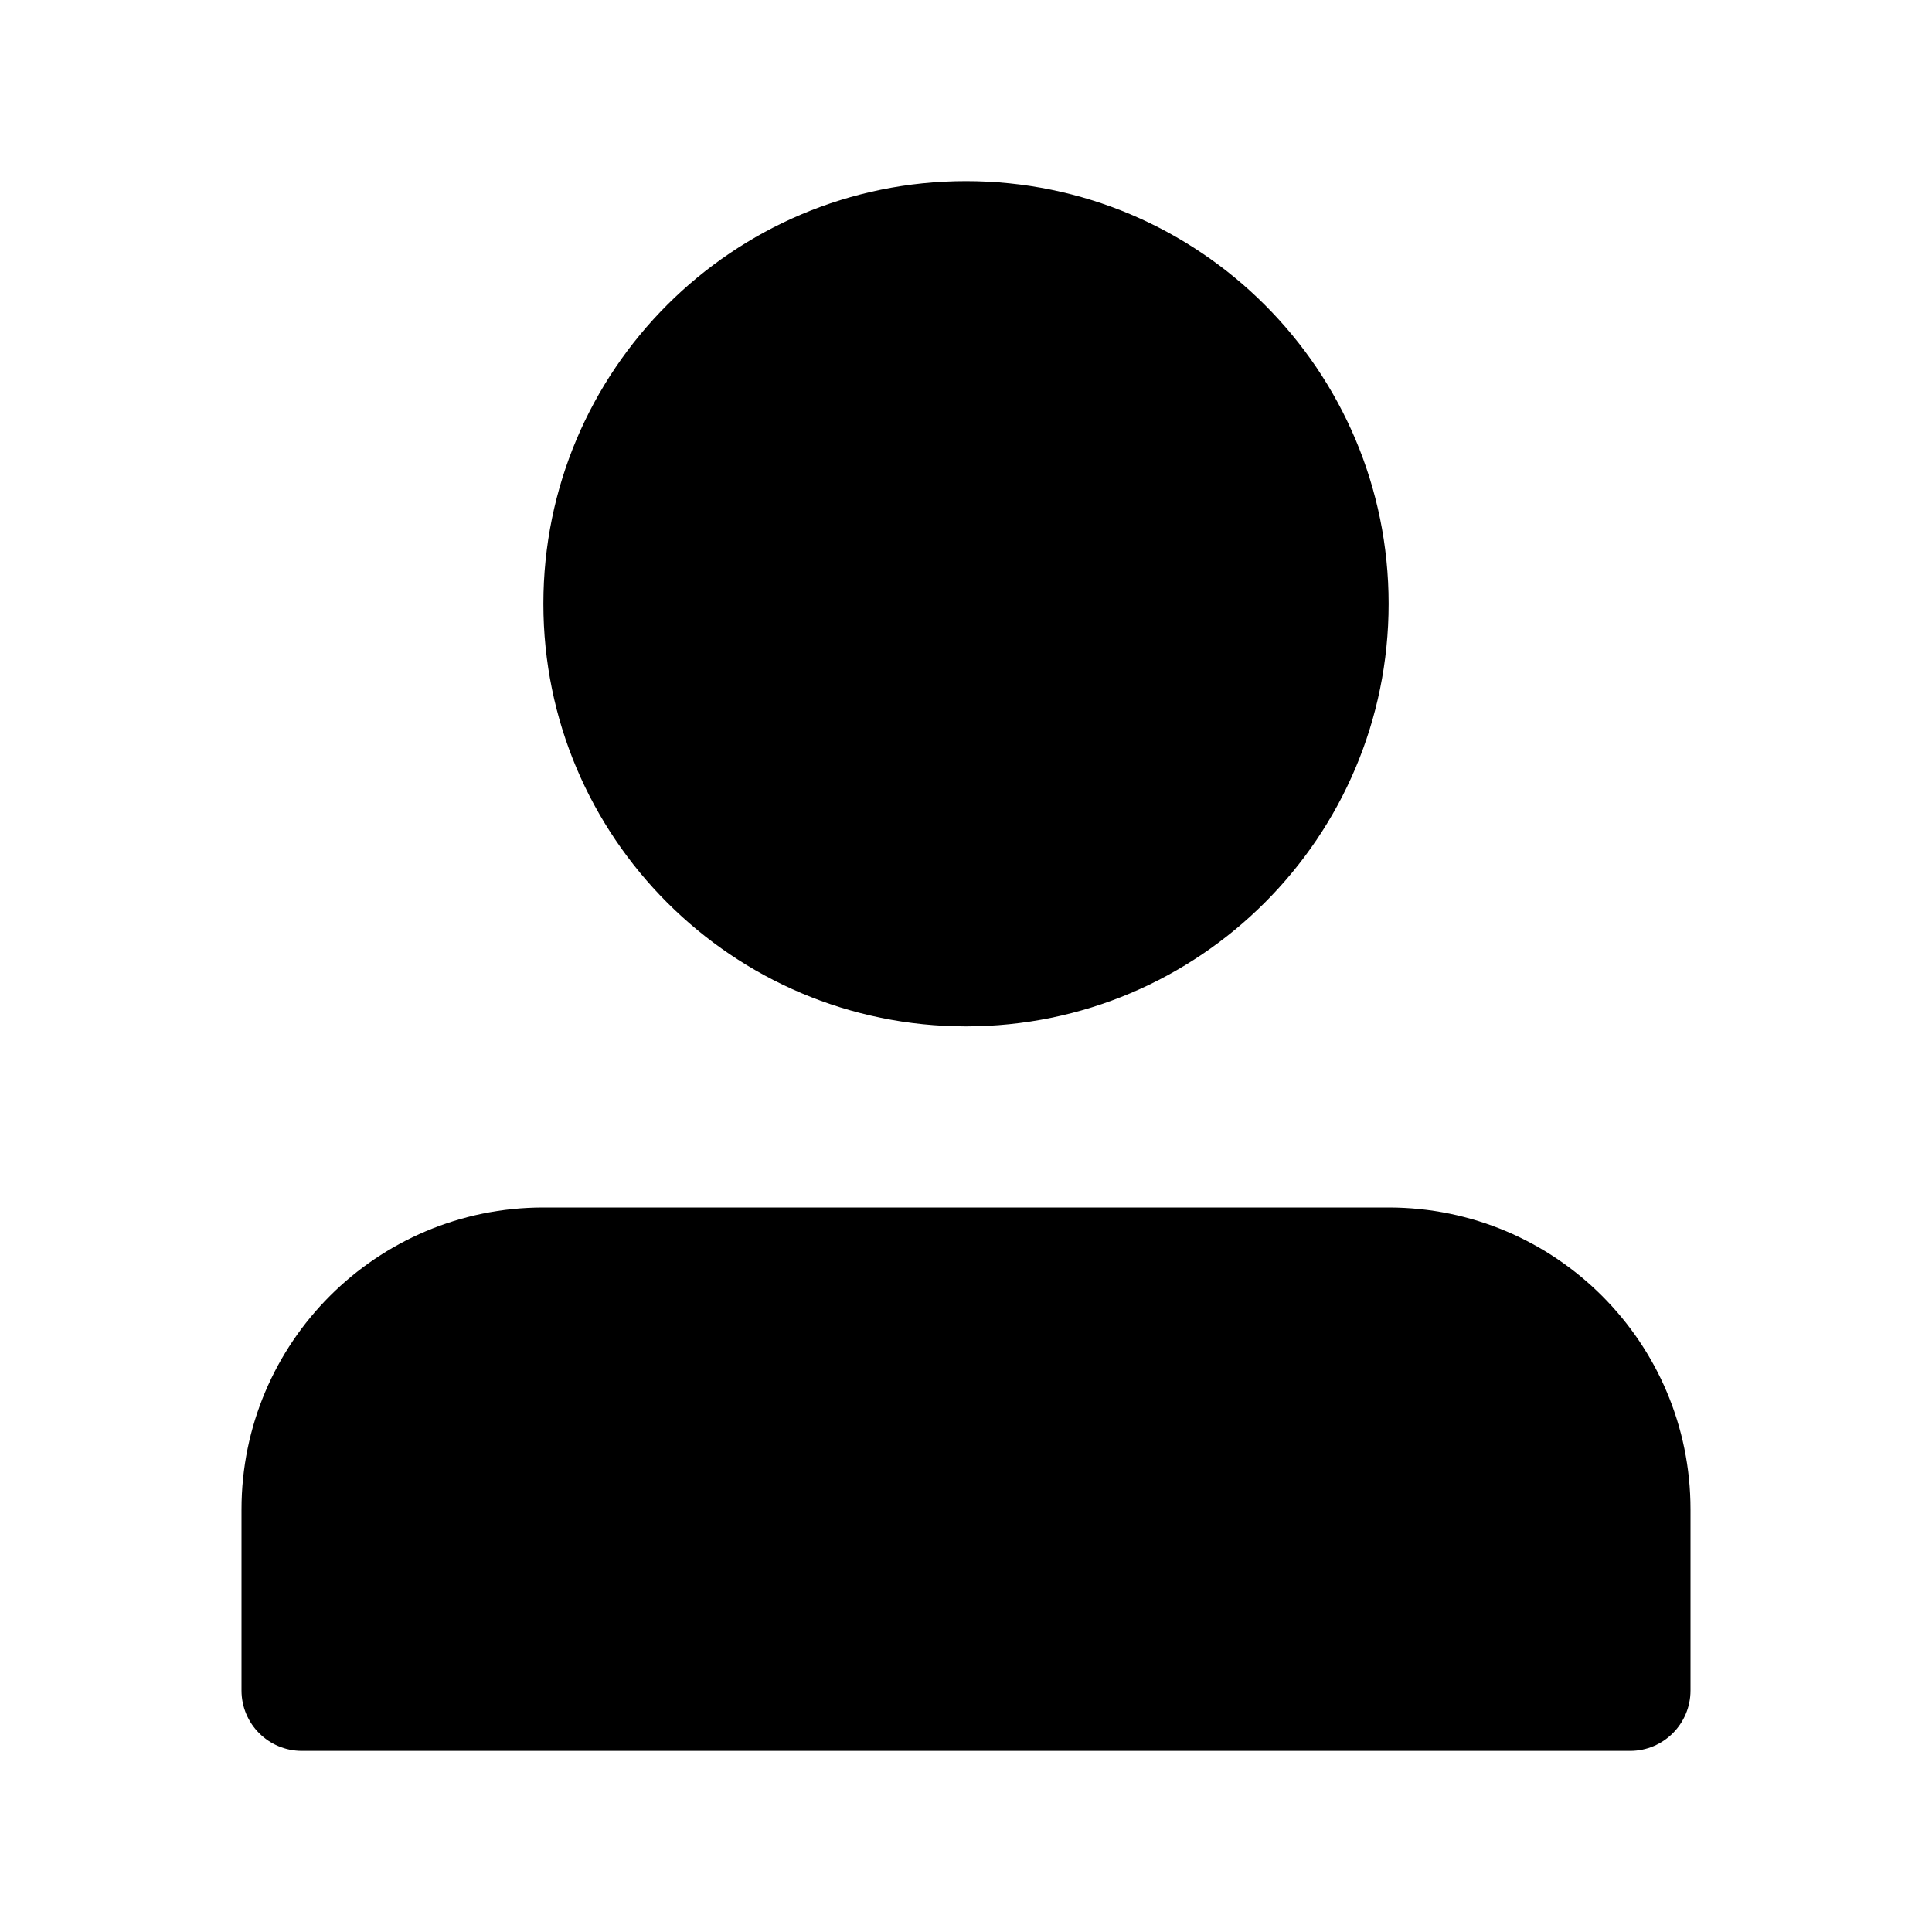
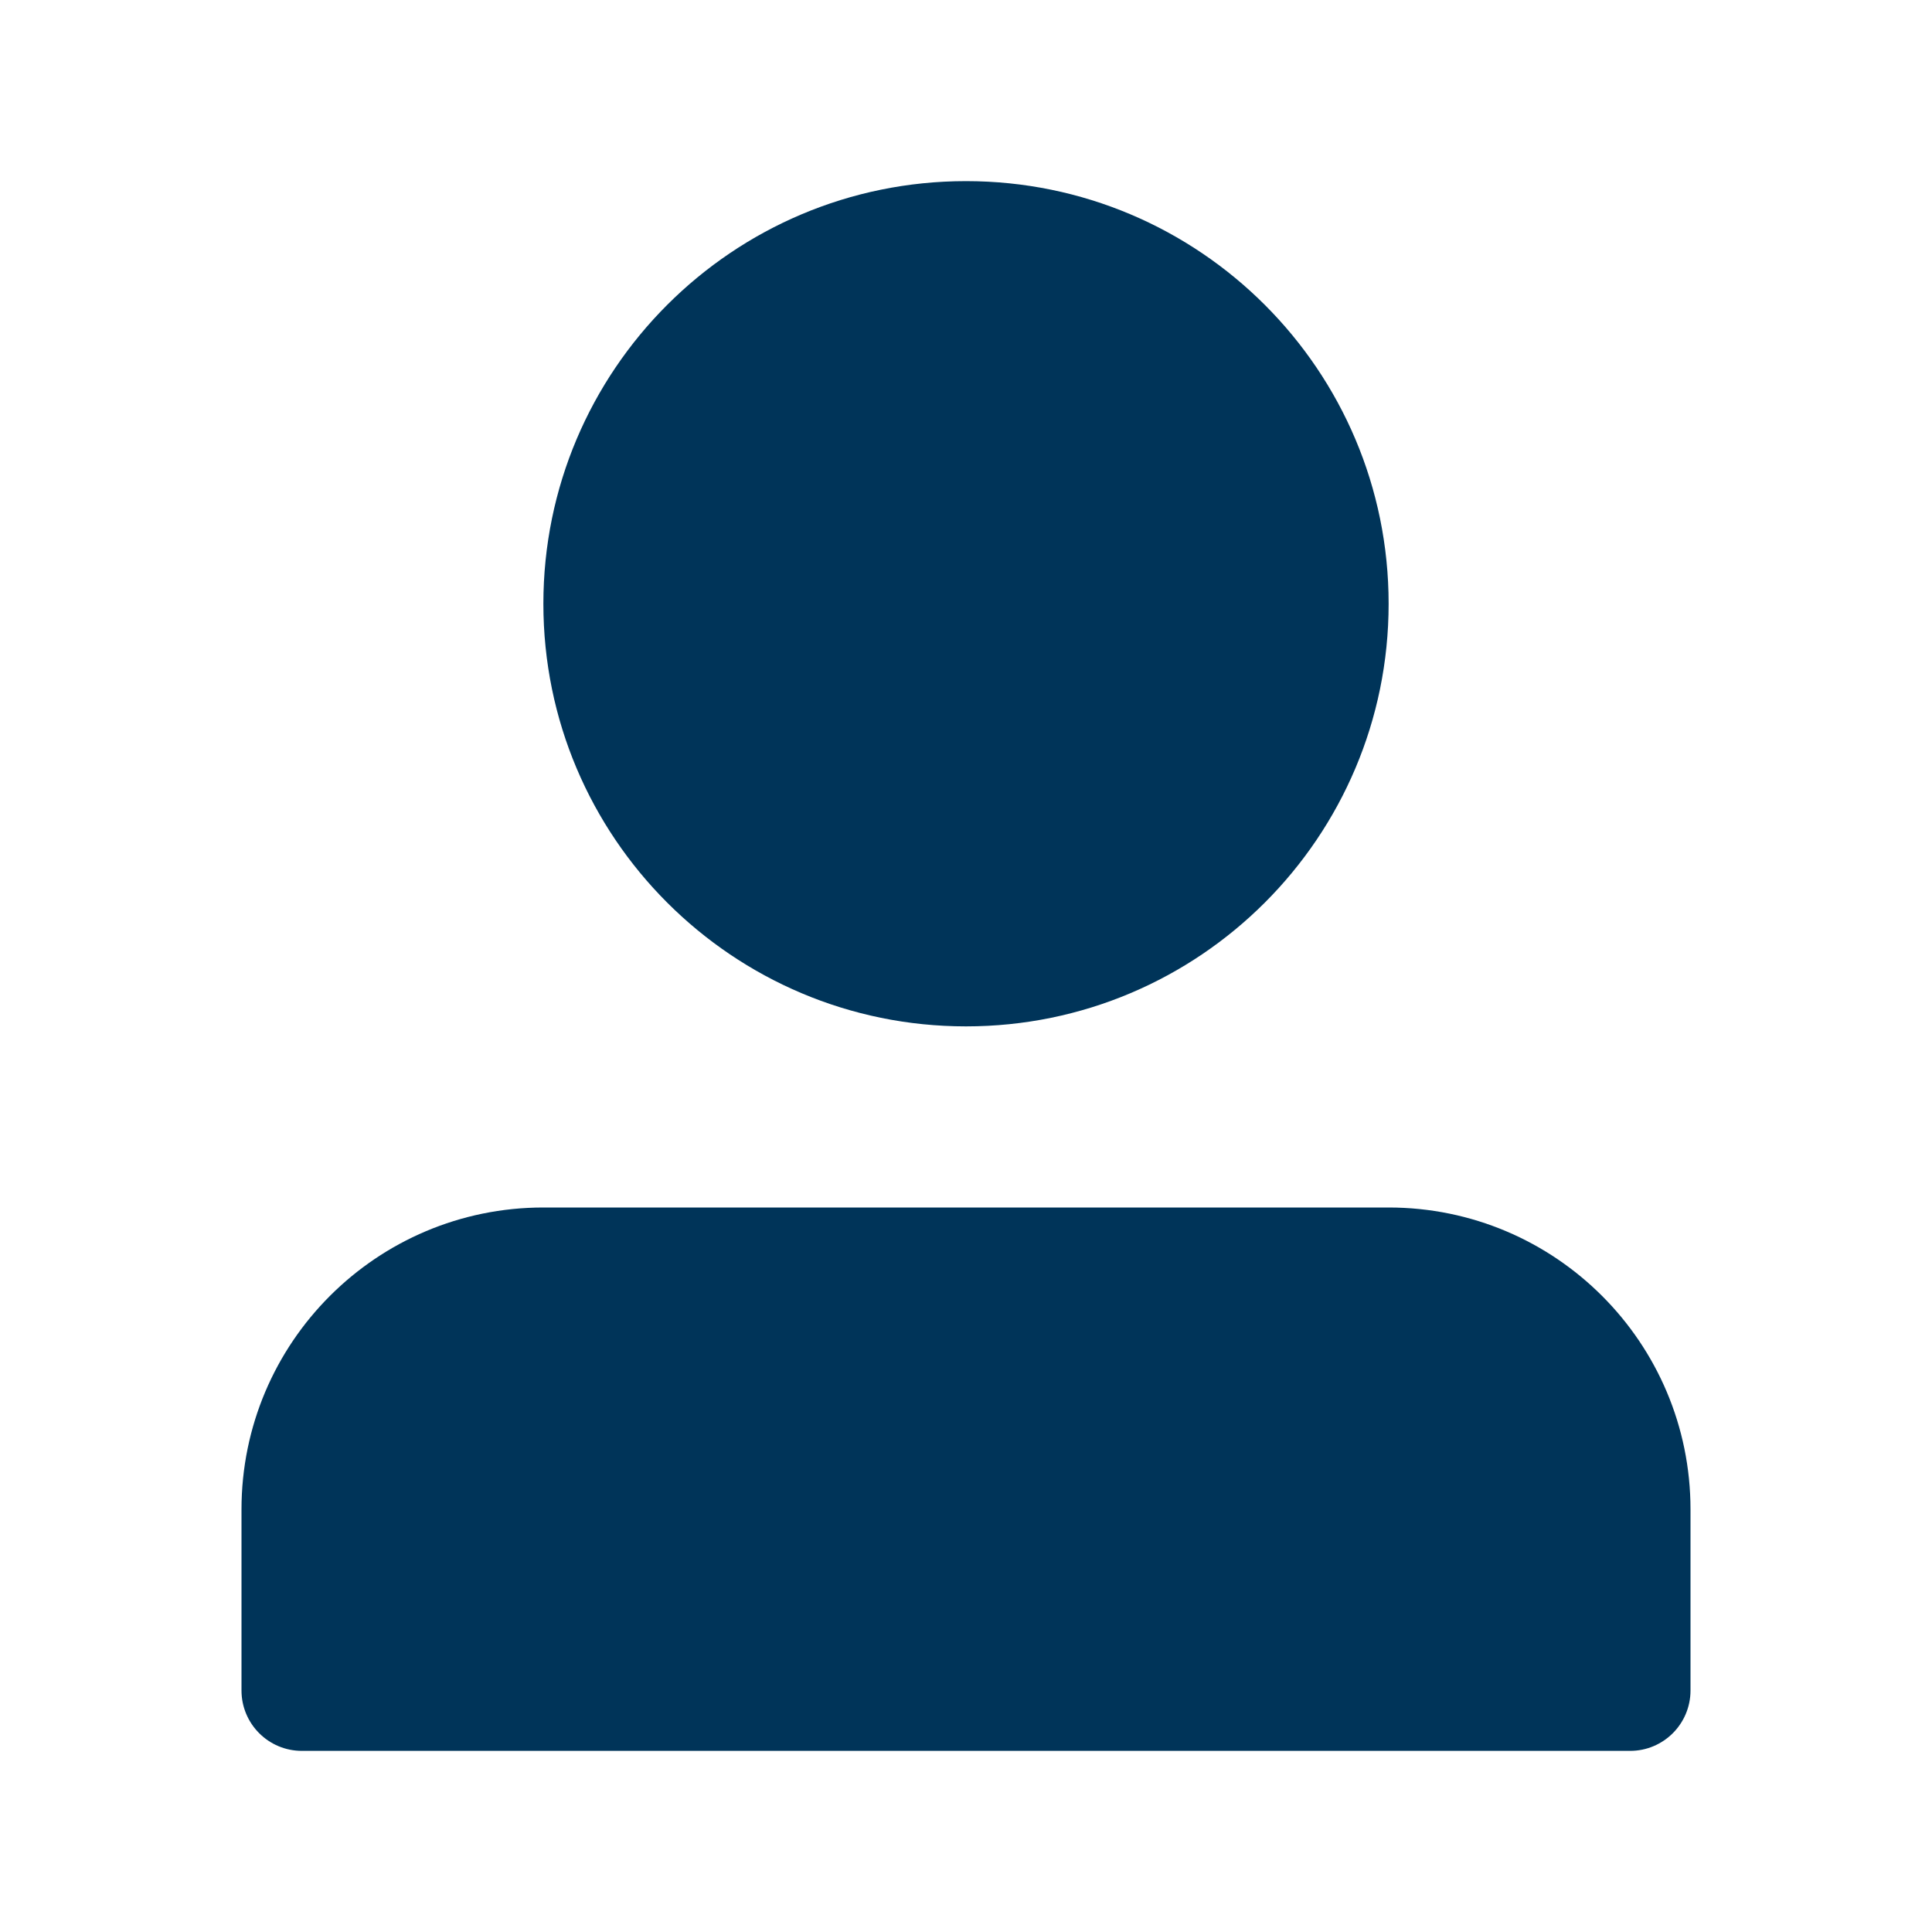
- <svg xmlns="http://www.w3.org/2000/svg" width="800px" height="800px" viewBox="0 0 1024 1024">
-   <path fill="#000000" d="M288 320a224 224 0 1 0 448 0 224 224 0 1 0-448 0zm544 608H160a32 32 0 0 1-32-32v-96a160 160 0 0 1 160-160h448a160 160 0 0 1 160 160v96a32 32 0 0 1-32 32z" />
+ <svg xmlns="http://www.w3.org/2000/svg" width="800" height="800" viewBox="0 0 1024 1024" version="1.1" id="svg1">
+   <defs id="defs1" />
+   <path fill="#000000" d="m 288,320 a 224,224 0 1 0 448,0 224,224 0 1 0 -448,0 z M 832,928 H 160 A 32,32 0 0 1 128,896 V 800 A 160,160 0 0 1 288,640 h 448 a 160,160 0 0 1 160,160 v 96 a 32,32 0 0 1 -32,32 z" id="path1" style="fill:#003459;fill-opacity:1" />
</svg>
